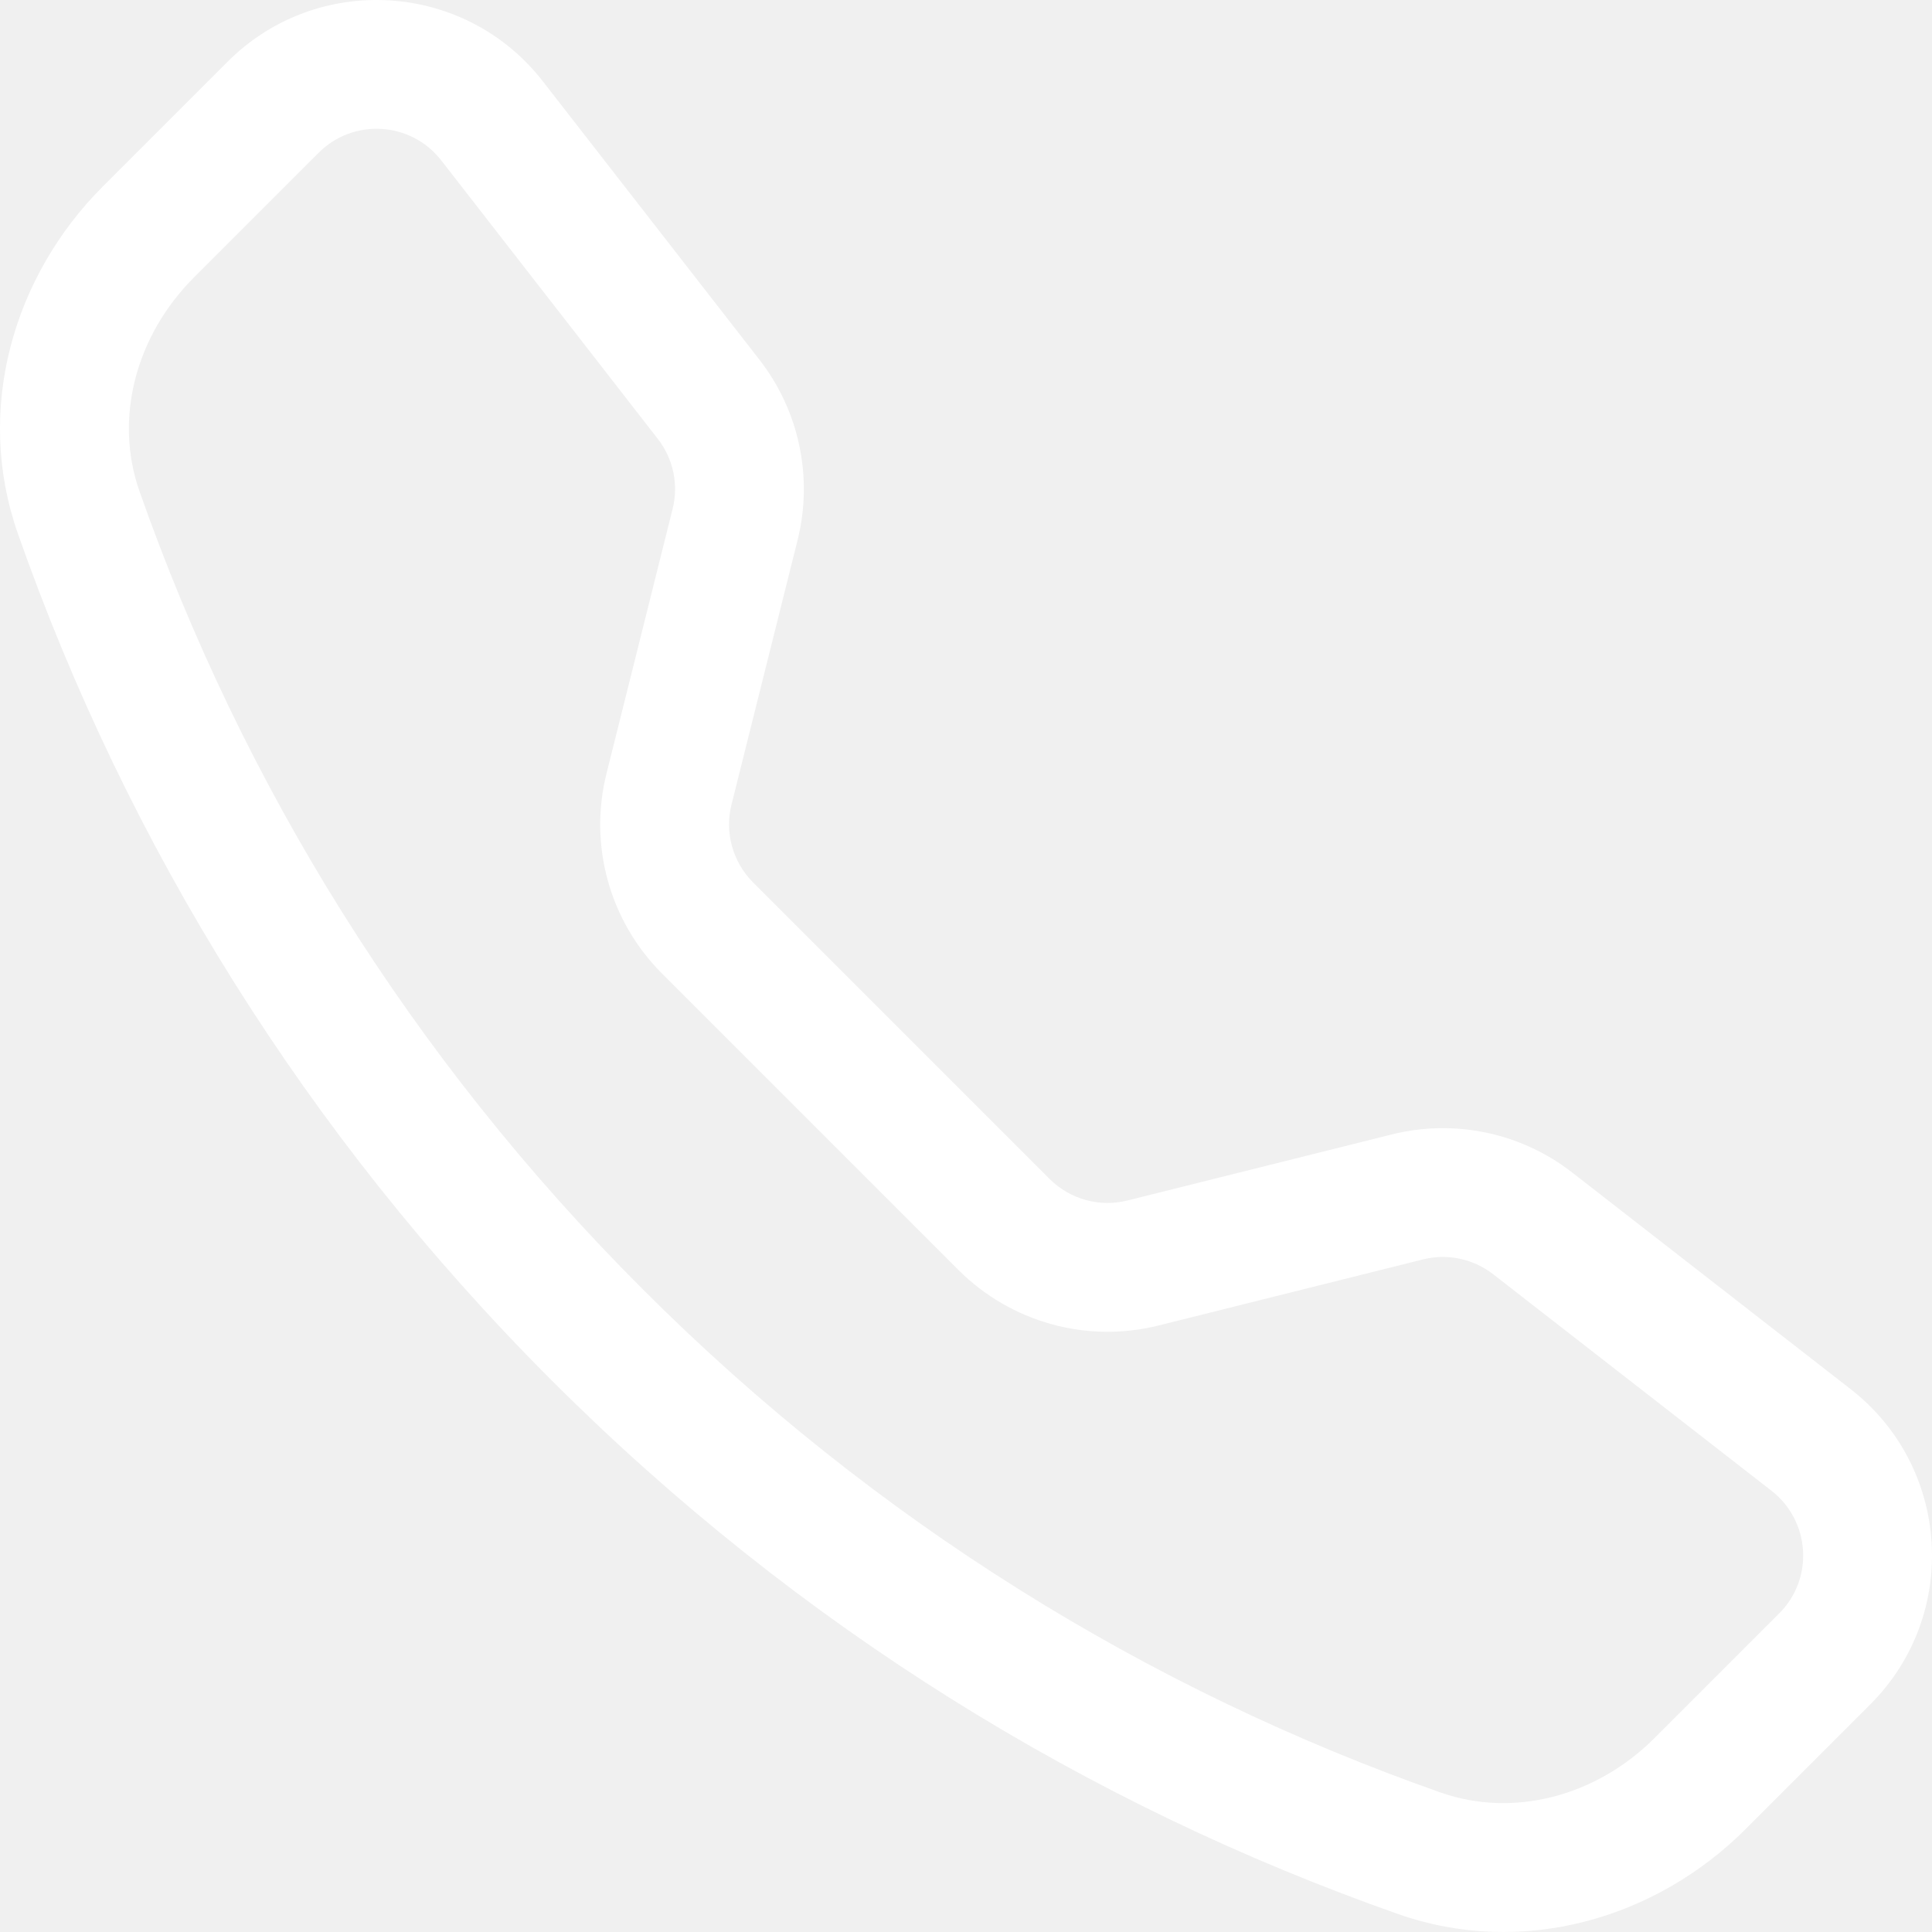
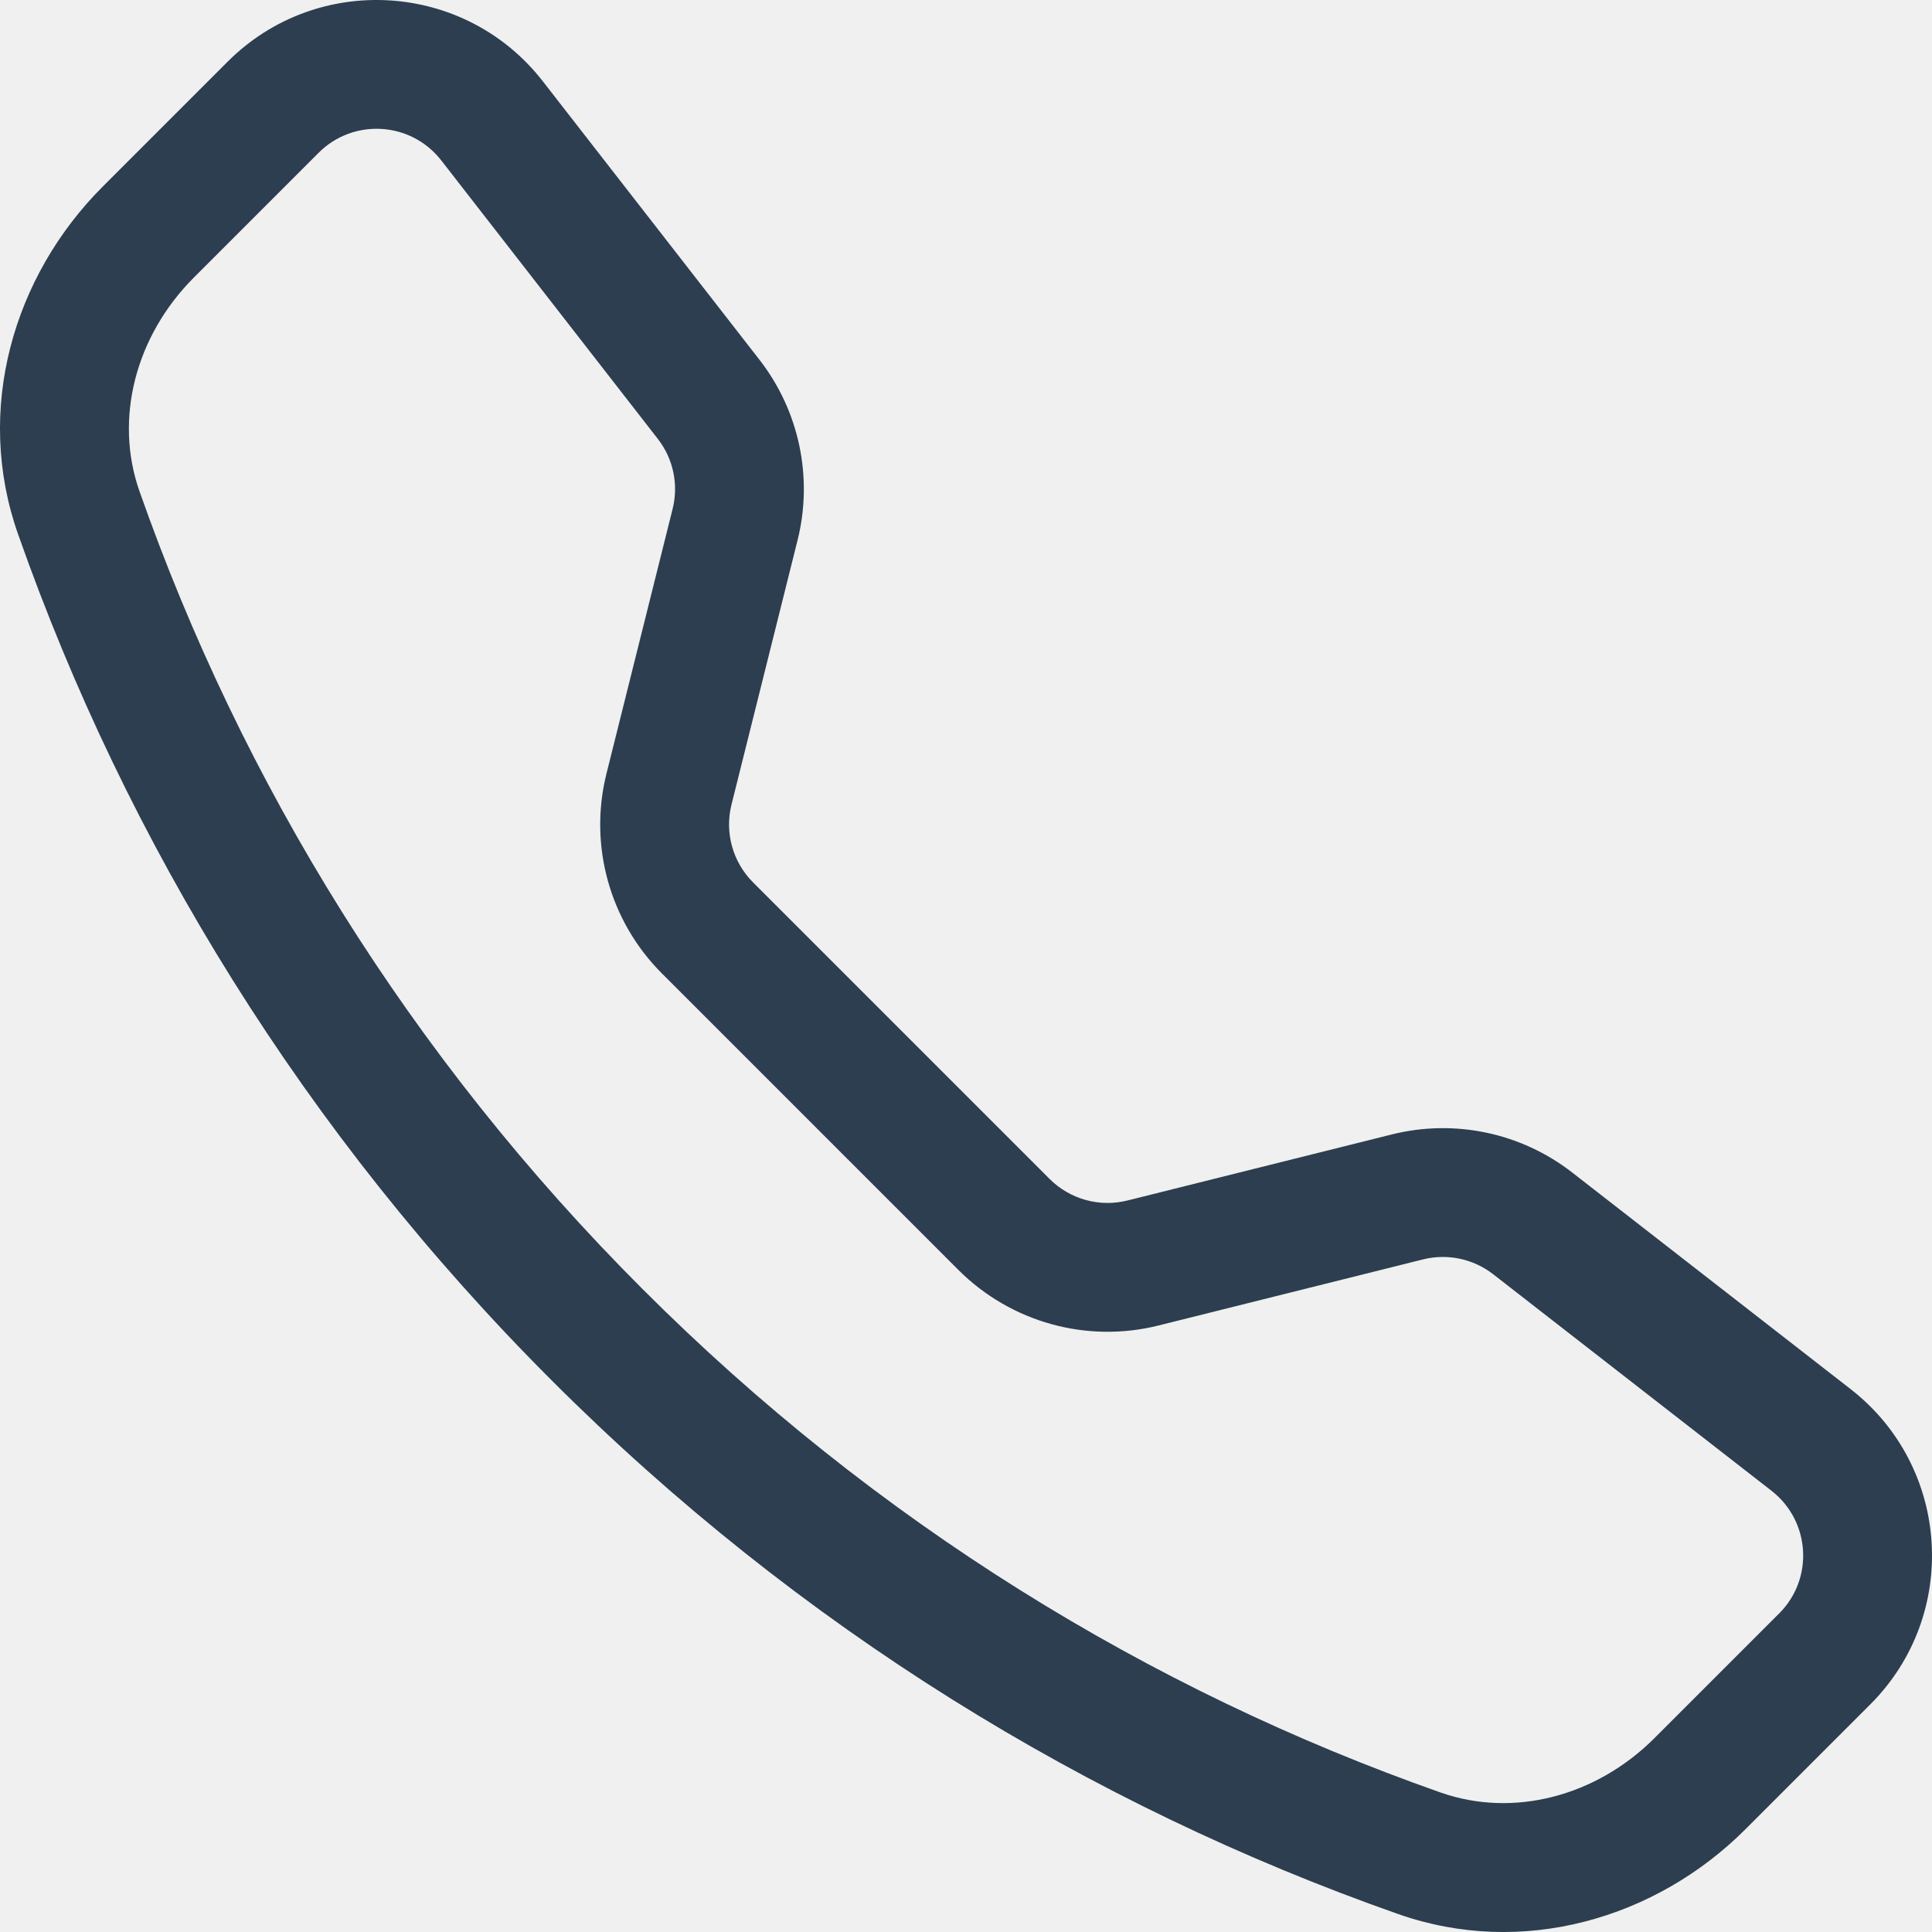
<svg xmlns="http://www.w3.org/2000/svg" width="16" height="16" viewBox="0 0 16 16" fill="none">
-   <path d="M3.654 1.328C3.403 1.006 2.927 0.977 2.639 1.265L1.605 2.299C1.122 2.783 0.944 3.468 1.155 4.068C2.003 6.481 3.392 8.747 5.323 10.677C7.253 12.608 9.519 13.997 11.931 14.845C12.532 15.056 13.217 14.878 13.701 14.395L14.735 13.361C15.023 13.073 14.993 12.597 14.671 12.346L12.365 10.552C12.201 10.425 11.987 10.379 11.784 10.43L9.595 10.977C9.001 11.126 8.372 10.951 7.938 10.518L5.482 8.062C5.048 7.628 4.874 6.999 5.023 6.405L5.57 4.216C5.621 4.013 5.576 3.799 5.448 3.635L3.654 1.328ZM1.885 0.511C2.627 -0.231 3.852 -0.155 4.496 0.674L6.29 2.98C6.619 3.403 6.735 3.954 6.605 4.474L6.058 6.663C6 6.894 6.068 7.139 6.236 7.307L8.693 9.764C8.861 9.932 9.106 10 9.337 9.942L11.526 9.395C12.046 9.265 12.597 9.381 13.02 9.71L15.326 11.504C16.155 12.149 16.231 13.373 15.489 14.115L14.455 15.149C13.715 15.889 12.609 16.214 11.578 15.851C9.018 14.951 6.614 13.477 4.568 11.431C2.523 9.386 1.049 6.982 0.149 4.422C-0.214 3.391 0.111 2.285 0.851 1.545L1.885 0.511Z" fill="white" />
+   <path d="M3.654 1.328C3.403 1.006 2.927 0.977 2.639 1.265L1.605 2.299C1.122 2.783 0.944 3.468 1.155 4.068C2.003 6.481 3.392 8.747 5.323 10.677C7.253 12.608 9.519 13.997 11.931 14.845C12.532 15.056 13.217 14.878 13.701 14.395L14.735 13.361C15.023 13.073 14.993 12.597 14.671 12.346L12.365 10.552C12.201 10.425 11.987 10.379 11.784 10.43L9.595 10.977C9.001 11.126 8.372 10.951 7.938 10.518L5.482 8.062C5.048 7.628 4.874 6.999 5.023 6.405L5.57 4.216C5.621 4.013 5.576 3.799 5.448 3.635L3.654 1.328ZM1.885 0.511C2.627 -0.231 3.852 -0.155 4.496 0.674L6.29 2.98C6.619 3.403 6.735 3.954 6.605 4.474L6.058 6.663C6 6.894 6.068 7.139 6.236 7.307L8.693 9.764C8.861 9.932 9.106 10 9.337 9.942L11.526 9.395C12.046 9.265 12.597 9.381 13.02 9.71L15.326 11.504C16.155 12.149 16.231 13.373 15.489 14.115L14.455 15.149C13.715 15.889 12.609 16.214 11.578 15.851C9.018 14.951 6.614 13.477 4.568 11.431C2.523 9.386 1.049 6.982 0.149 4.422C-0.214 3.391 0.111 2.285 0.851 1.545L1.885 0.511Z" fill="#2C3E50" />
</svg>
